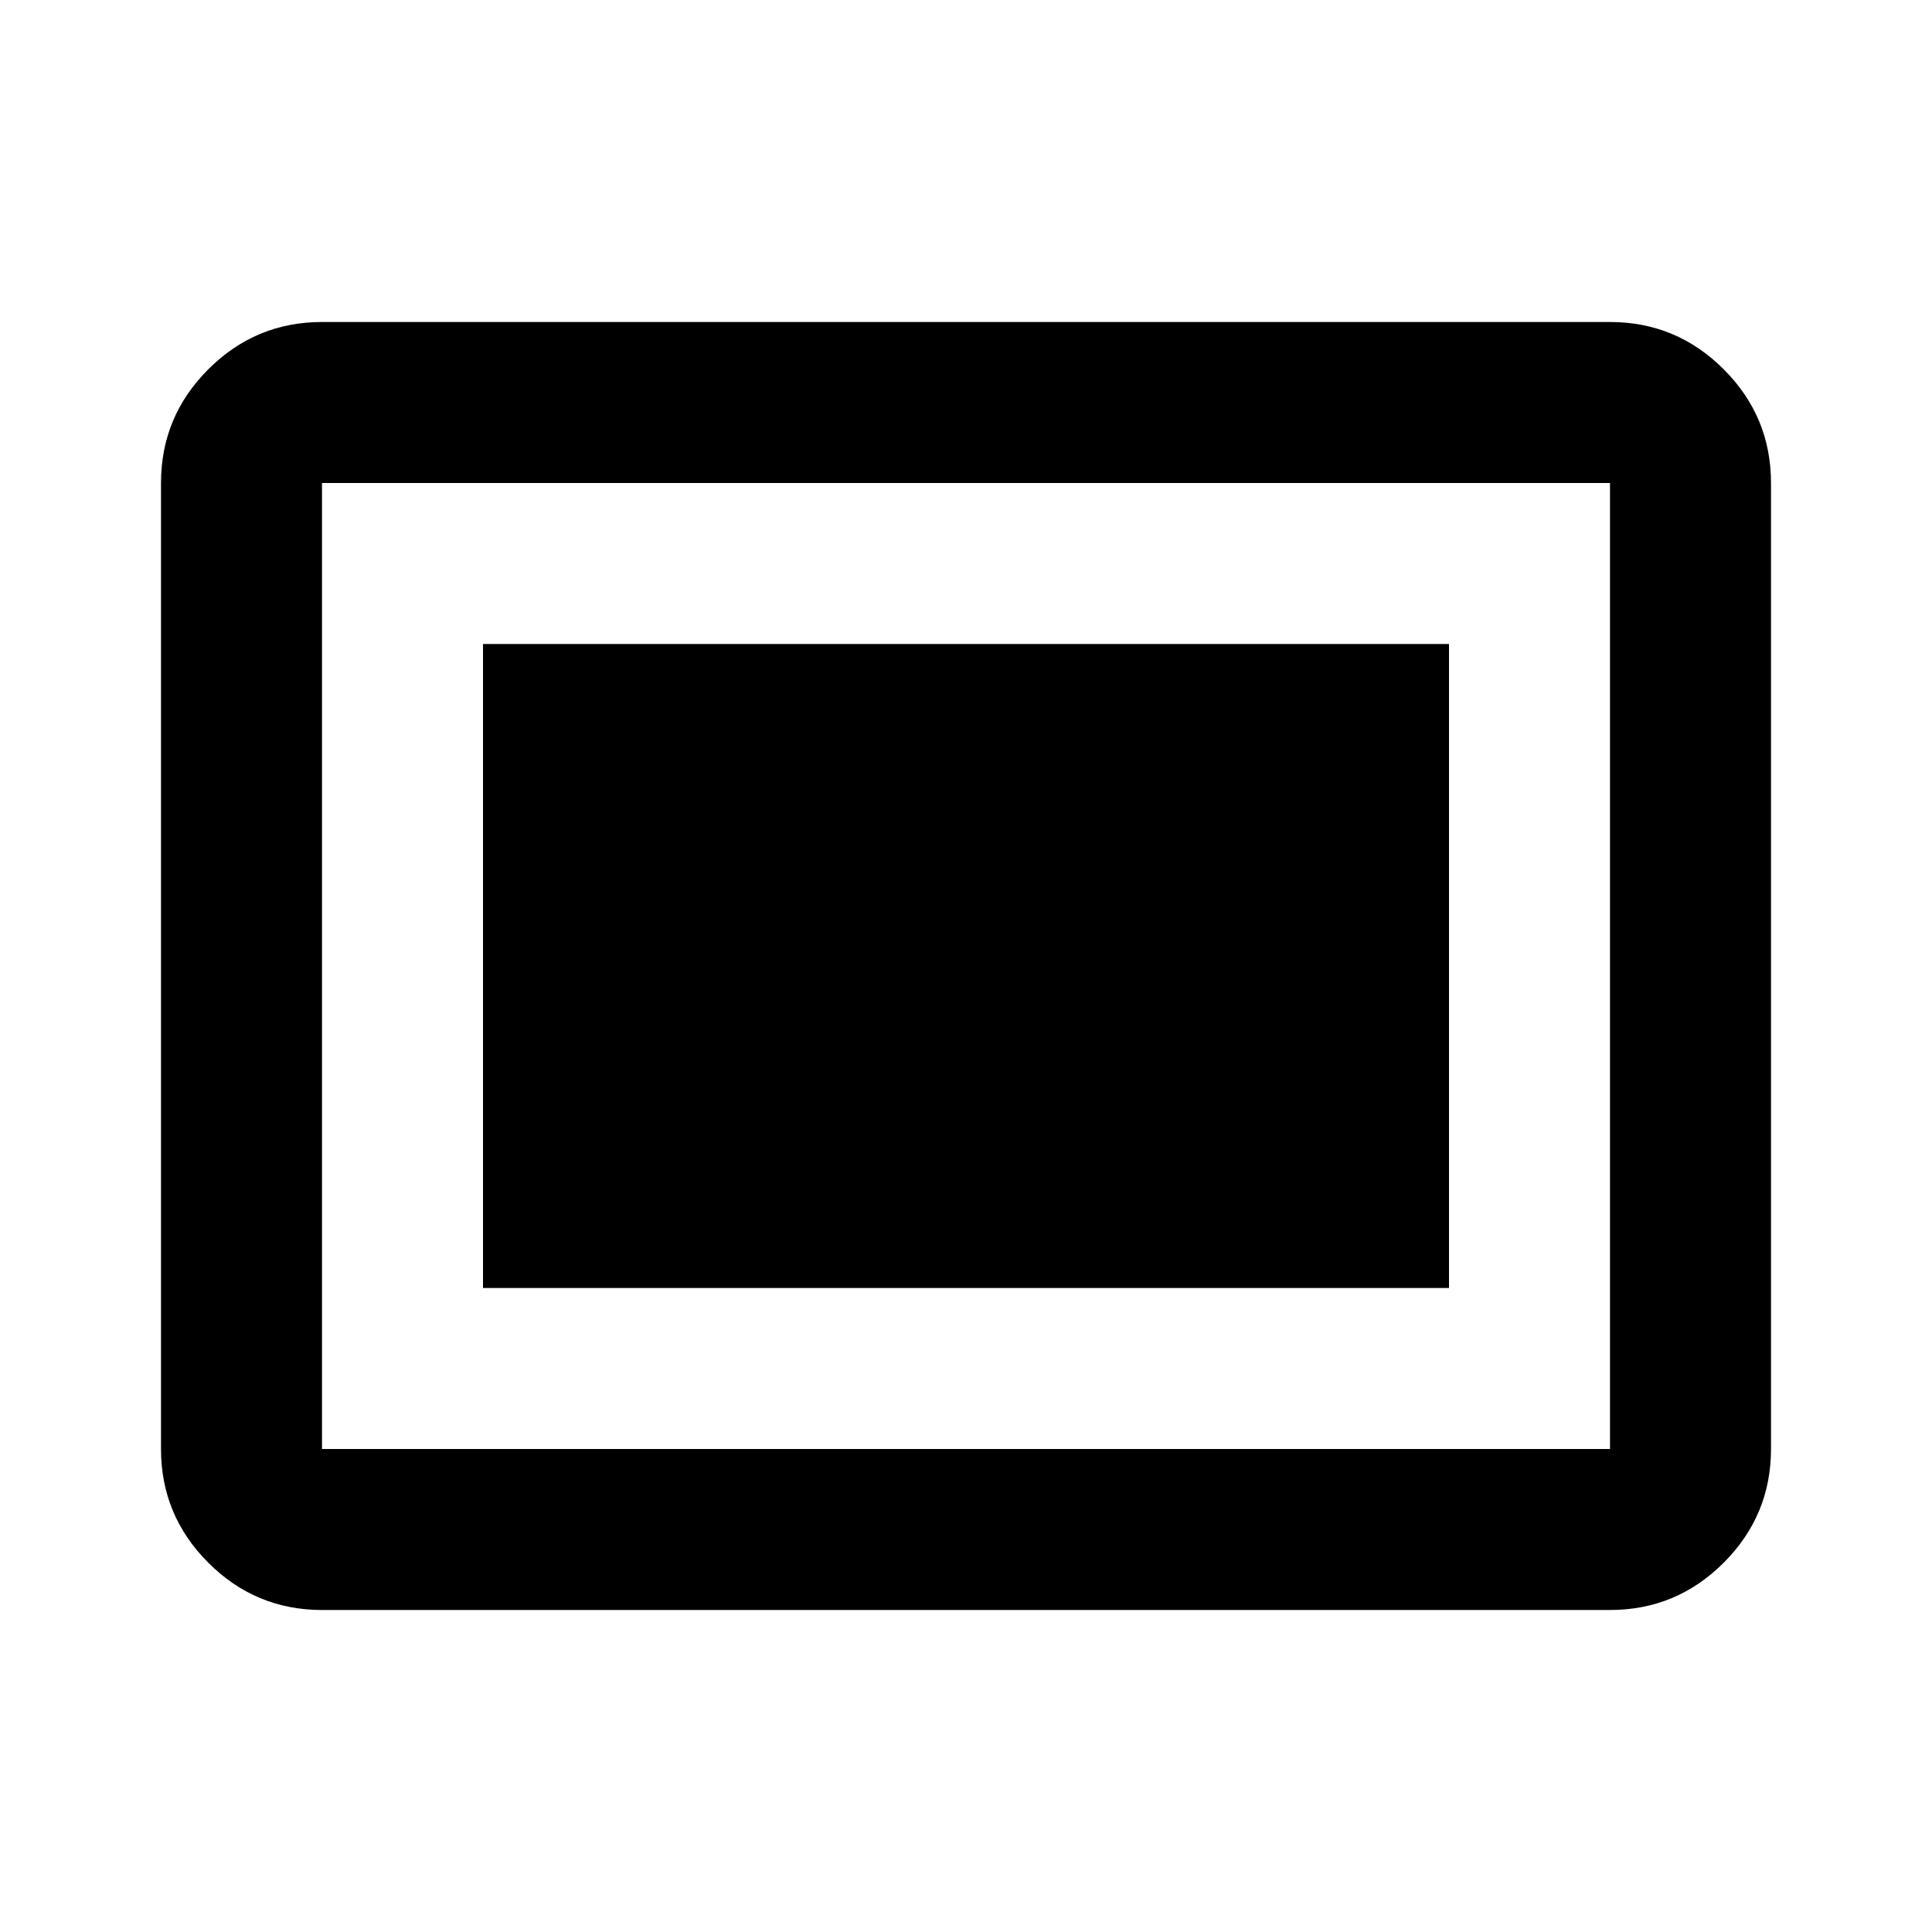
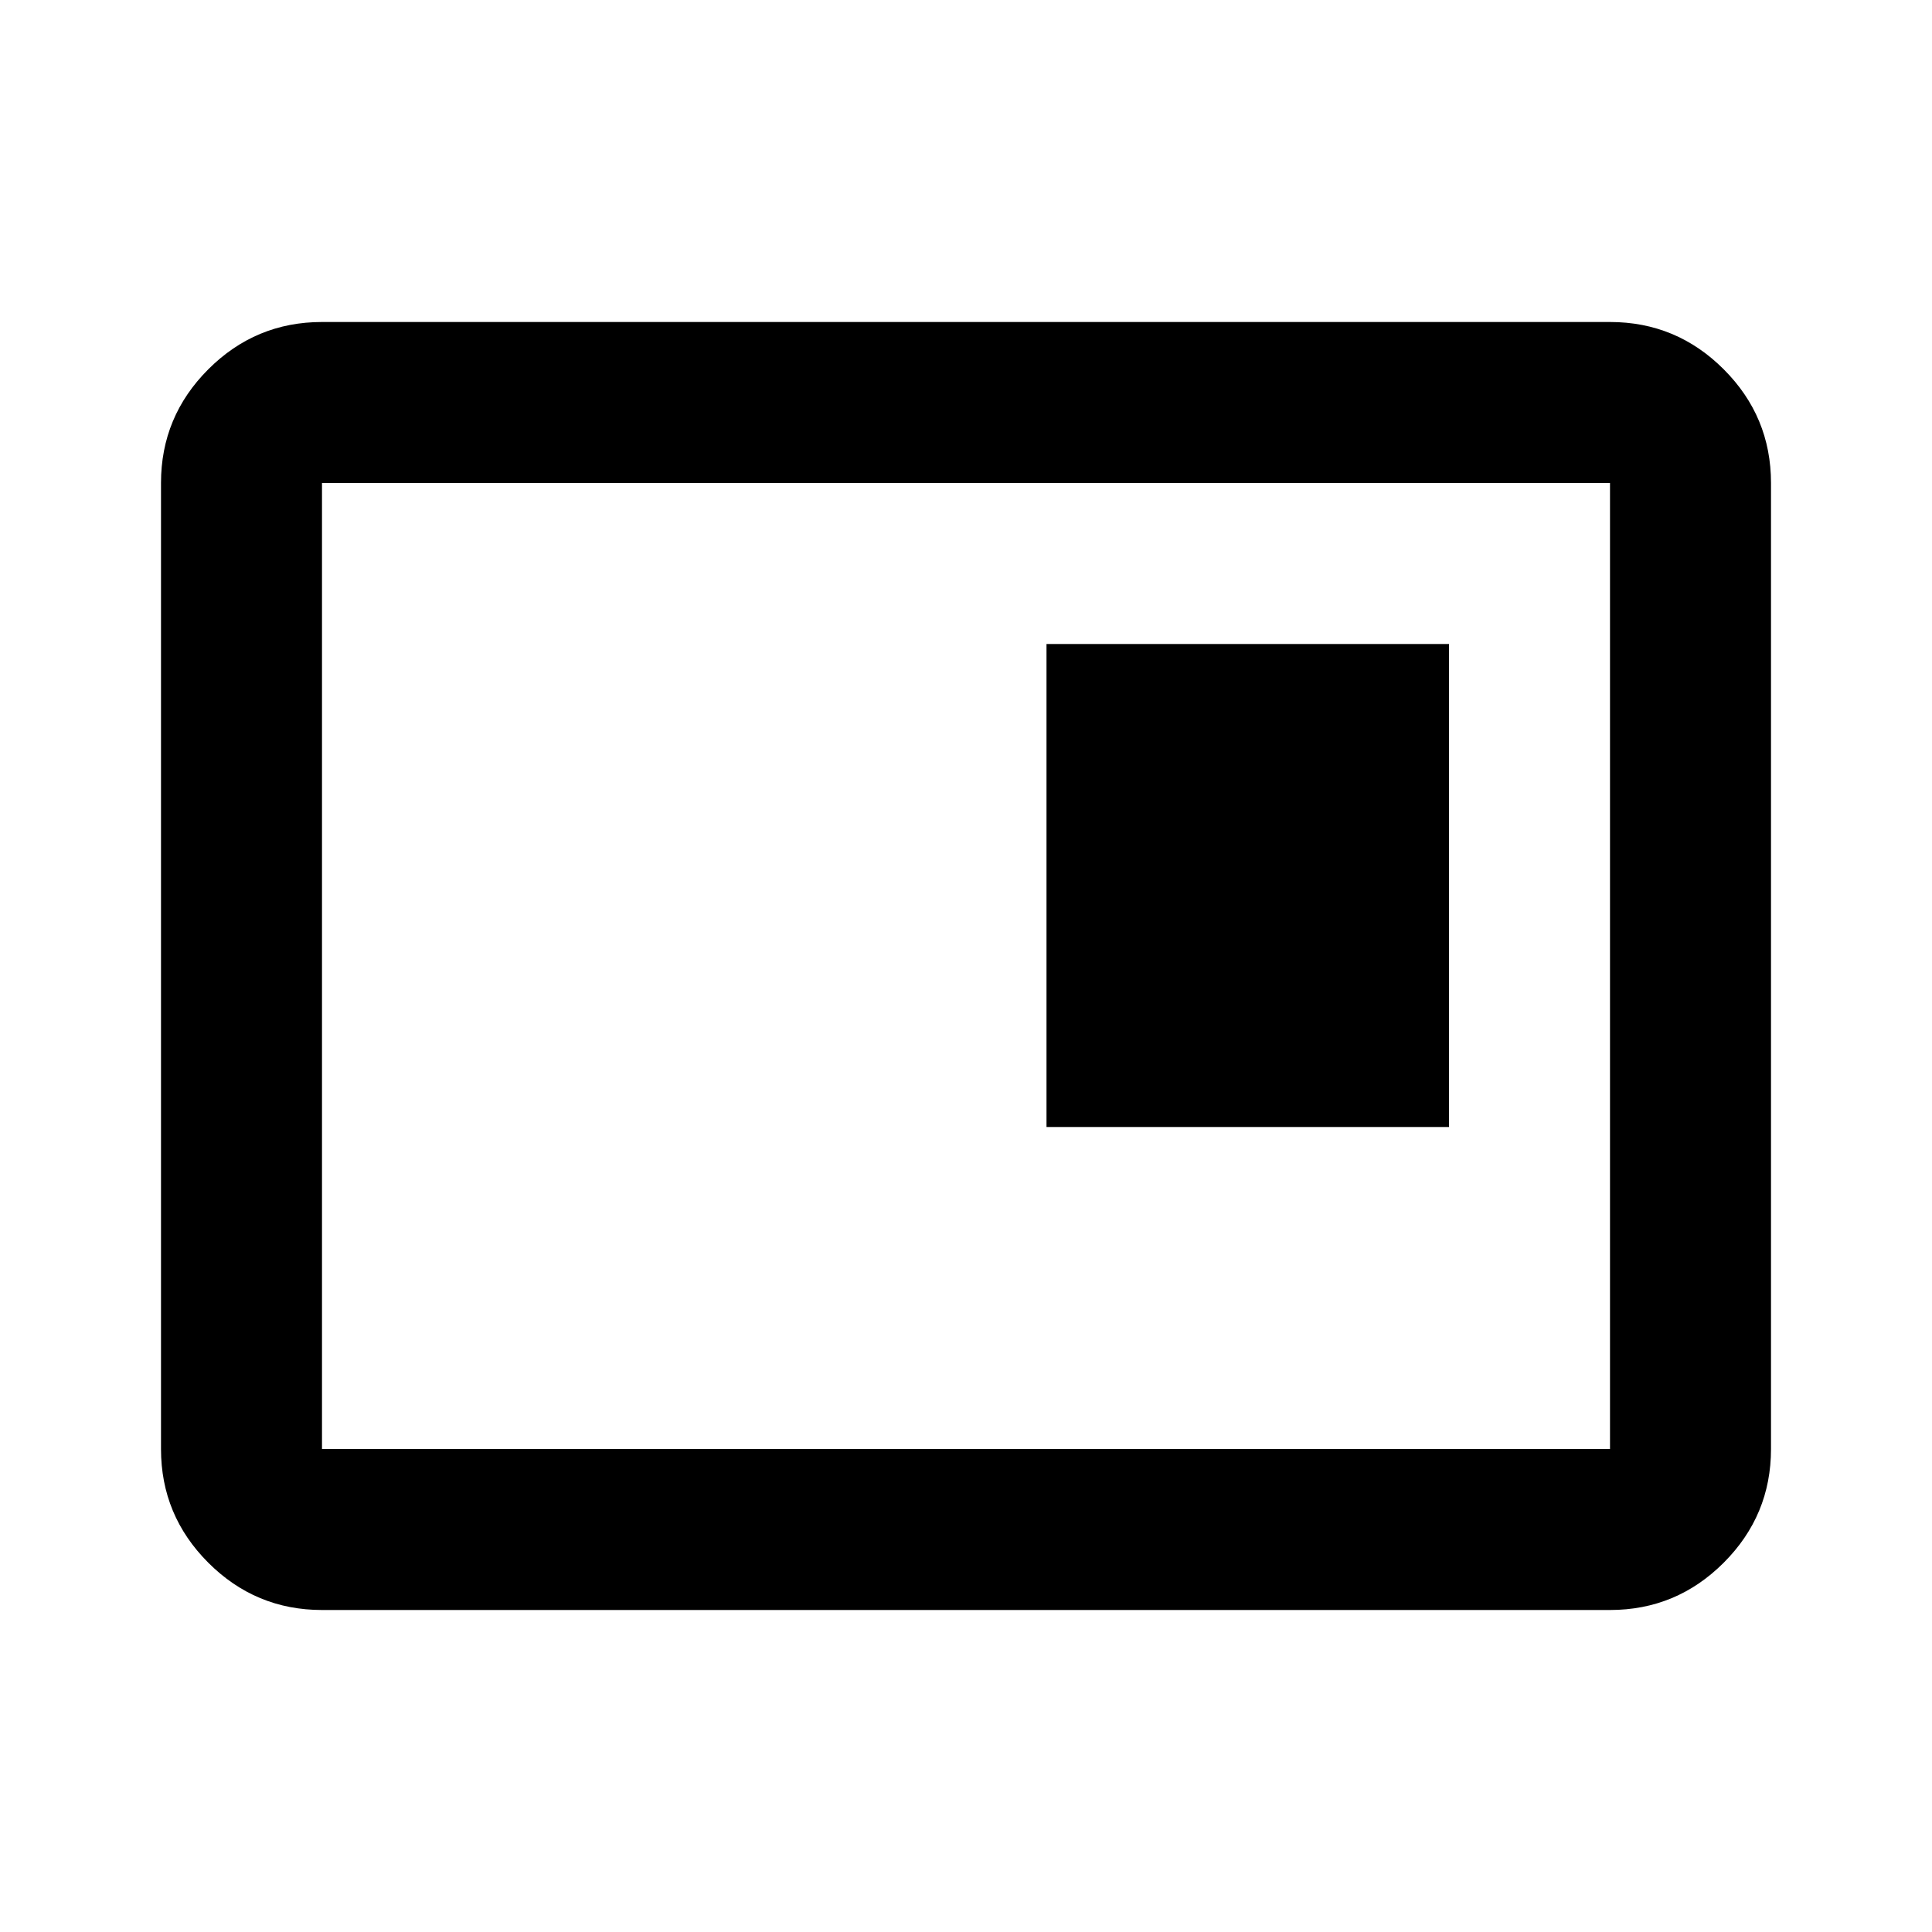
- <svg xmlns="http://www.w3.org/2000/svg" height="24px" viewBox="0 -960 960 960" width="24px">
-   <path d="M160-160q-33 0-56.5-23.5T80-240v-480q0-33 23.5-56.5T160-800h640q33 0 56.5 23.5T880-720v480q0 33-23.5 56.5T800-160H160Zm0-80h640v-480H160v480Zm80-80h480v-320H240v320Zm-80 80v-480 480Z" />
+ <svg xmlns="http://www.w3.org/2000/svg" height="24px" viewBox="0 -960 960 960" width="24px" fill="#000000">
+   <path d="M520-400h200v-240H520v240ZM160-160q-33 0-56.5-23.5T80-240v-480q0-33 23.5-56.5T160-800h640q33 0 56.5 23.5T880-720v480q0 33-23.5 56.5T800-160H160Zm0-80h640v-480H160v480Zm0 0v-480 480Z" />
</svg>
